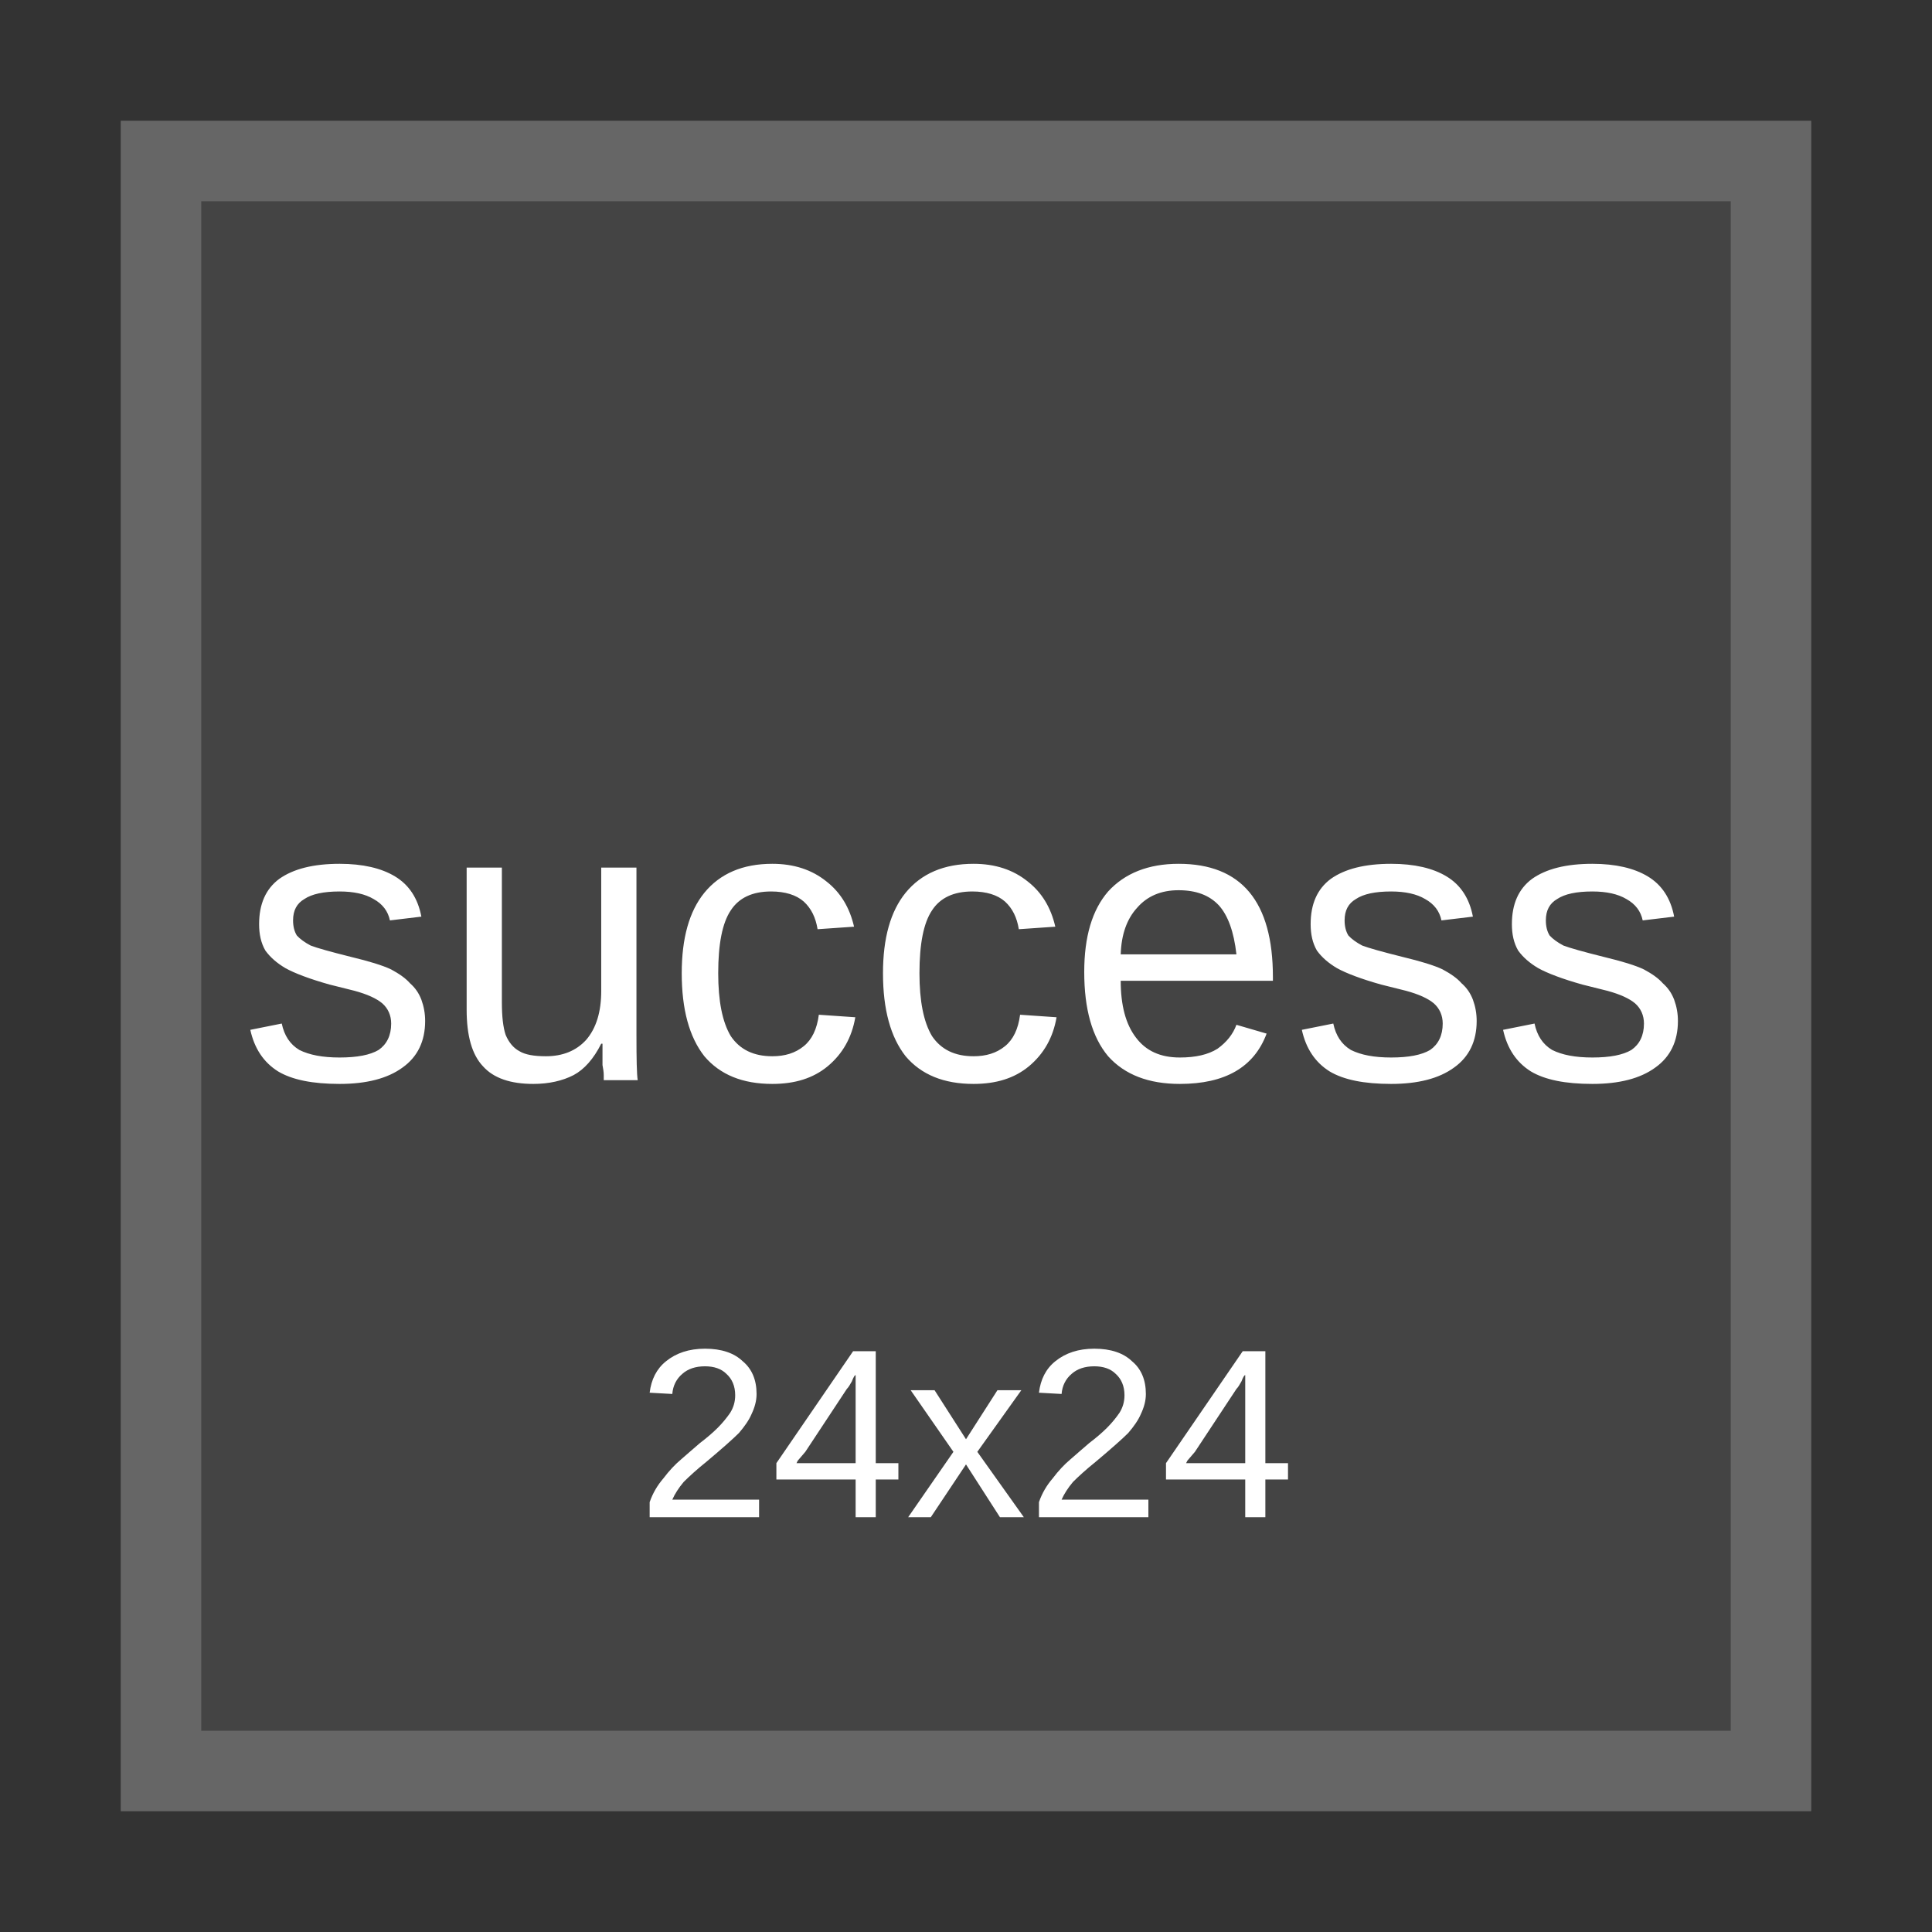
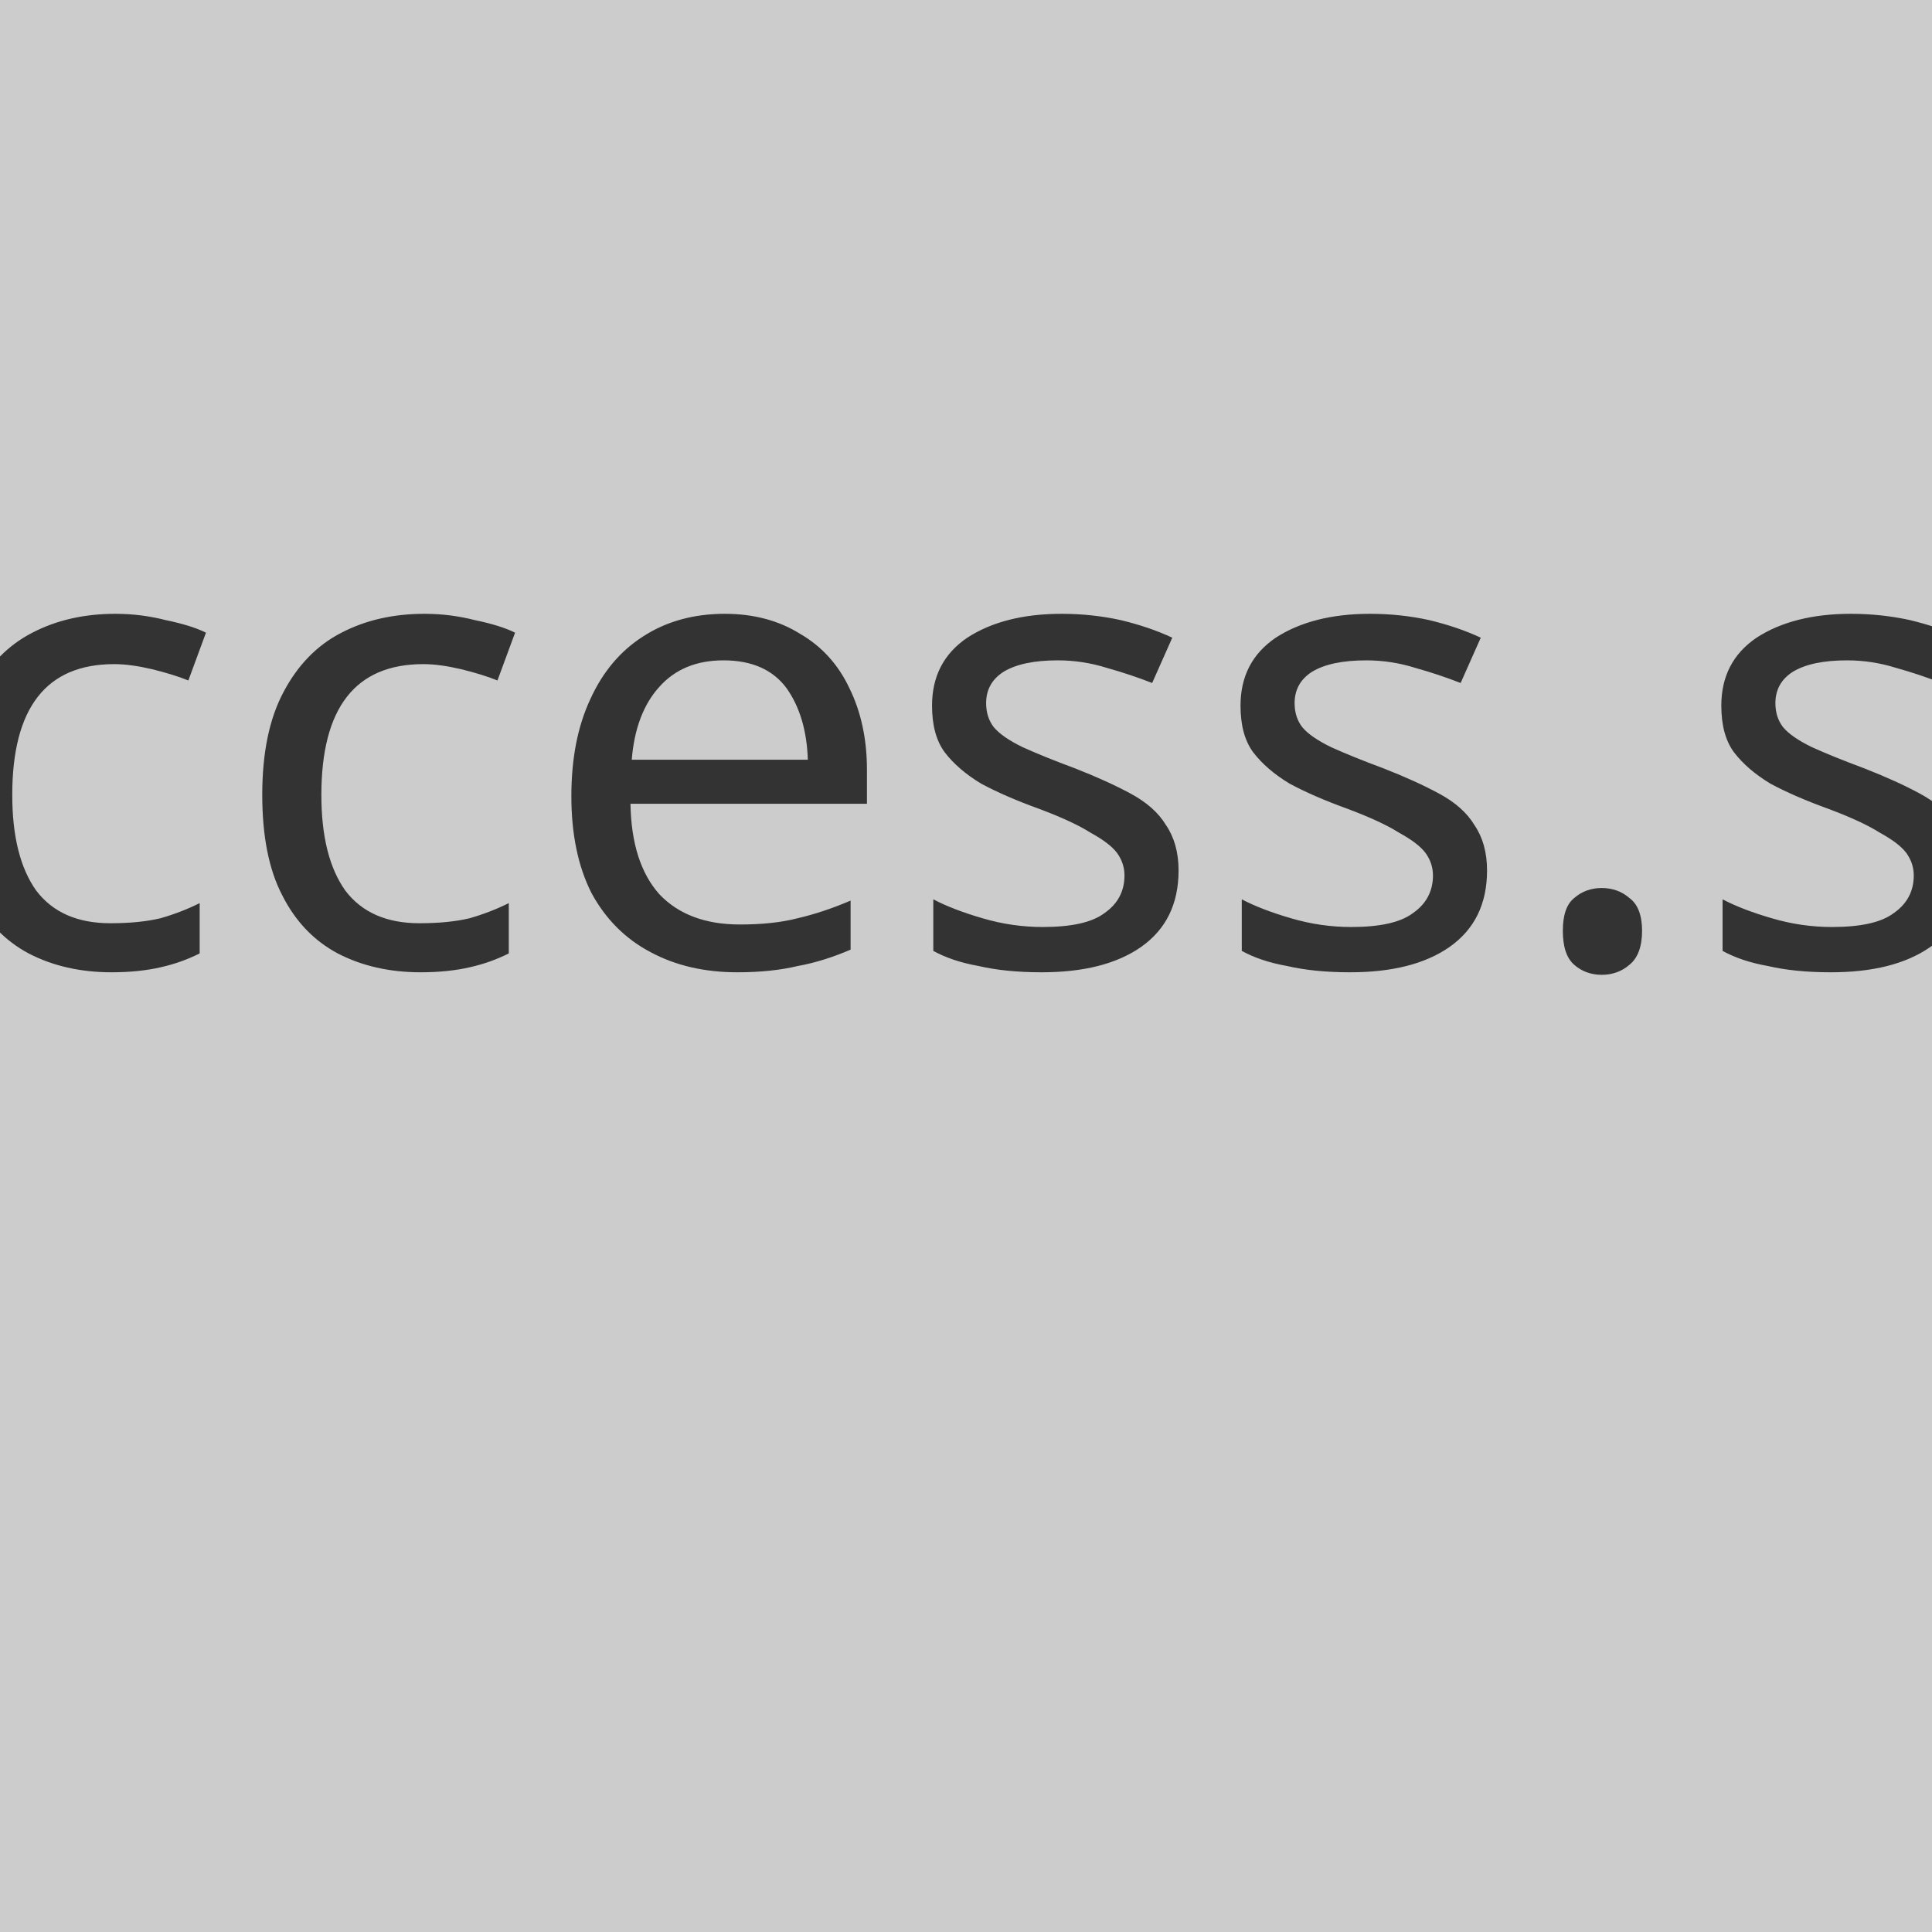
<svg xmlns="http://www.w3.org/2000/svg" width="24" height="24" viewBox="0 0 24 24">
-   <rect width="24" height="24" fill="#333333" />
-   <rect x="2" y="2" width="20" height="20" fill="#444444" stroke="#666666" stroke-width="1" />
-   <text x="12" y="12" font-family="Arial" font-size="5" text-anchor="middle" dominant-baseline="middle" fill="white">success</text>
-   <text x="12" y="18" font-family="Arial" font-size="3" text-anchor="middle" dominant-baseline="middle" fill="white">24x24</text>
+   <rect width="24" height="24" fill="#ccc" />
+   <text x="12" y="12" font-family="sans-serif" font-size="8" text-anchor="middle" alignment-baseline="middle" fill="#333">
+           success.svg
+         </text>
</svg>
